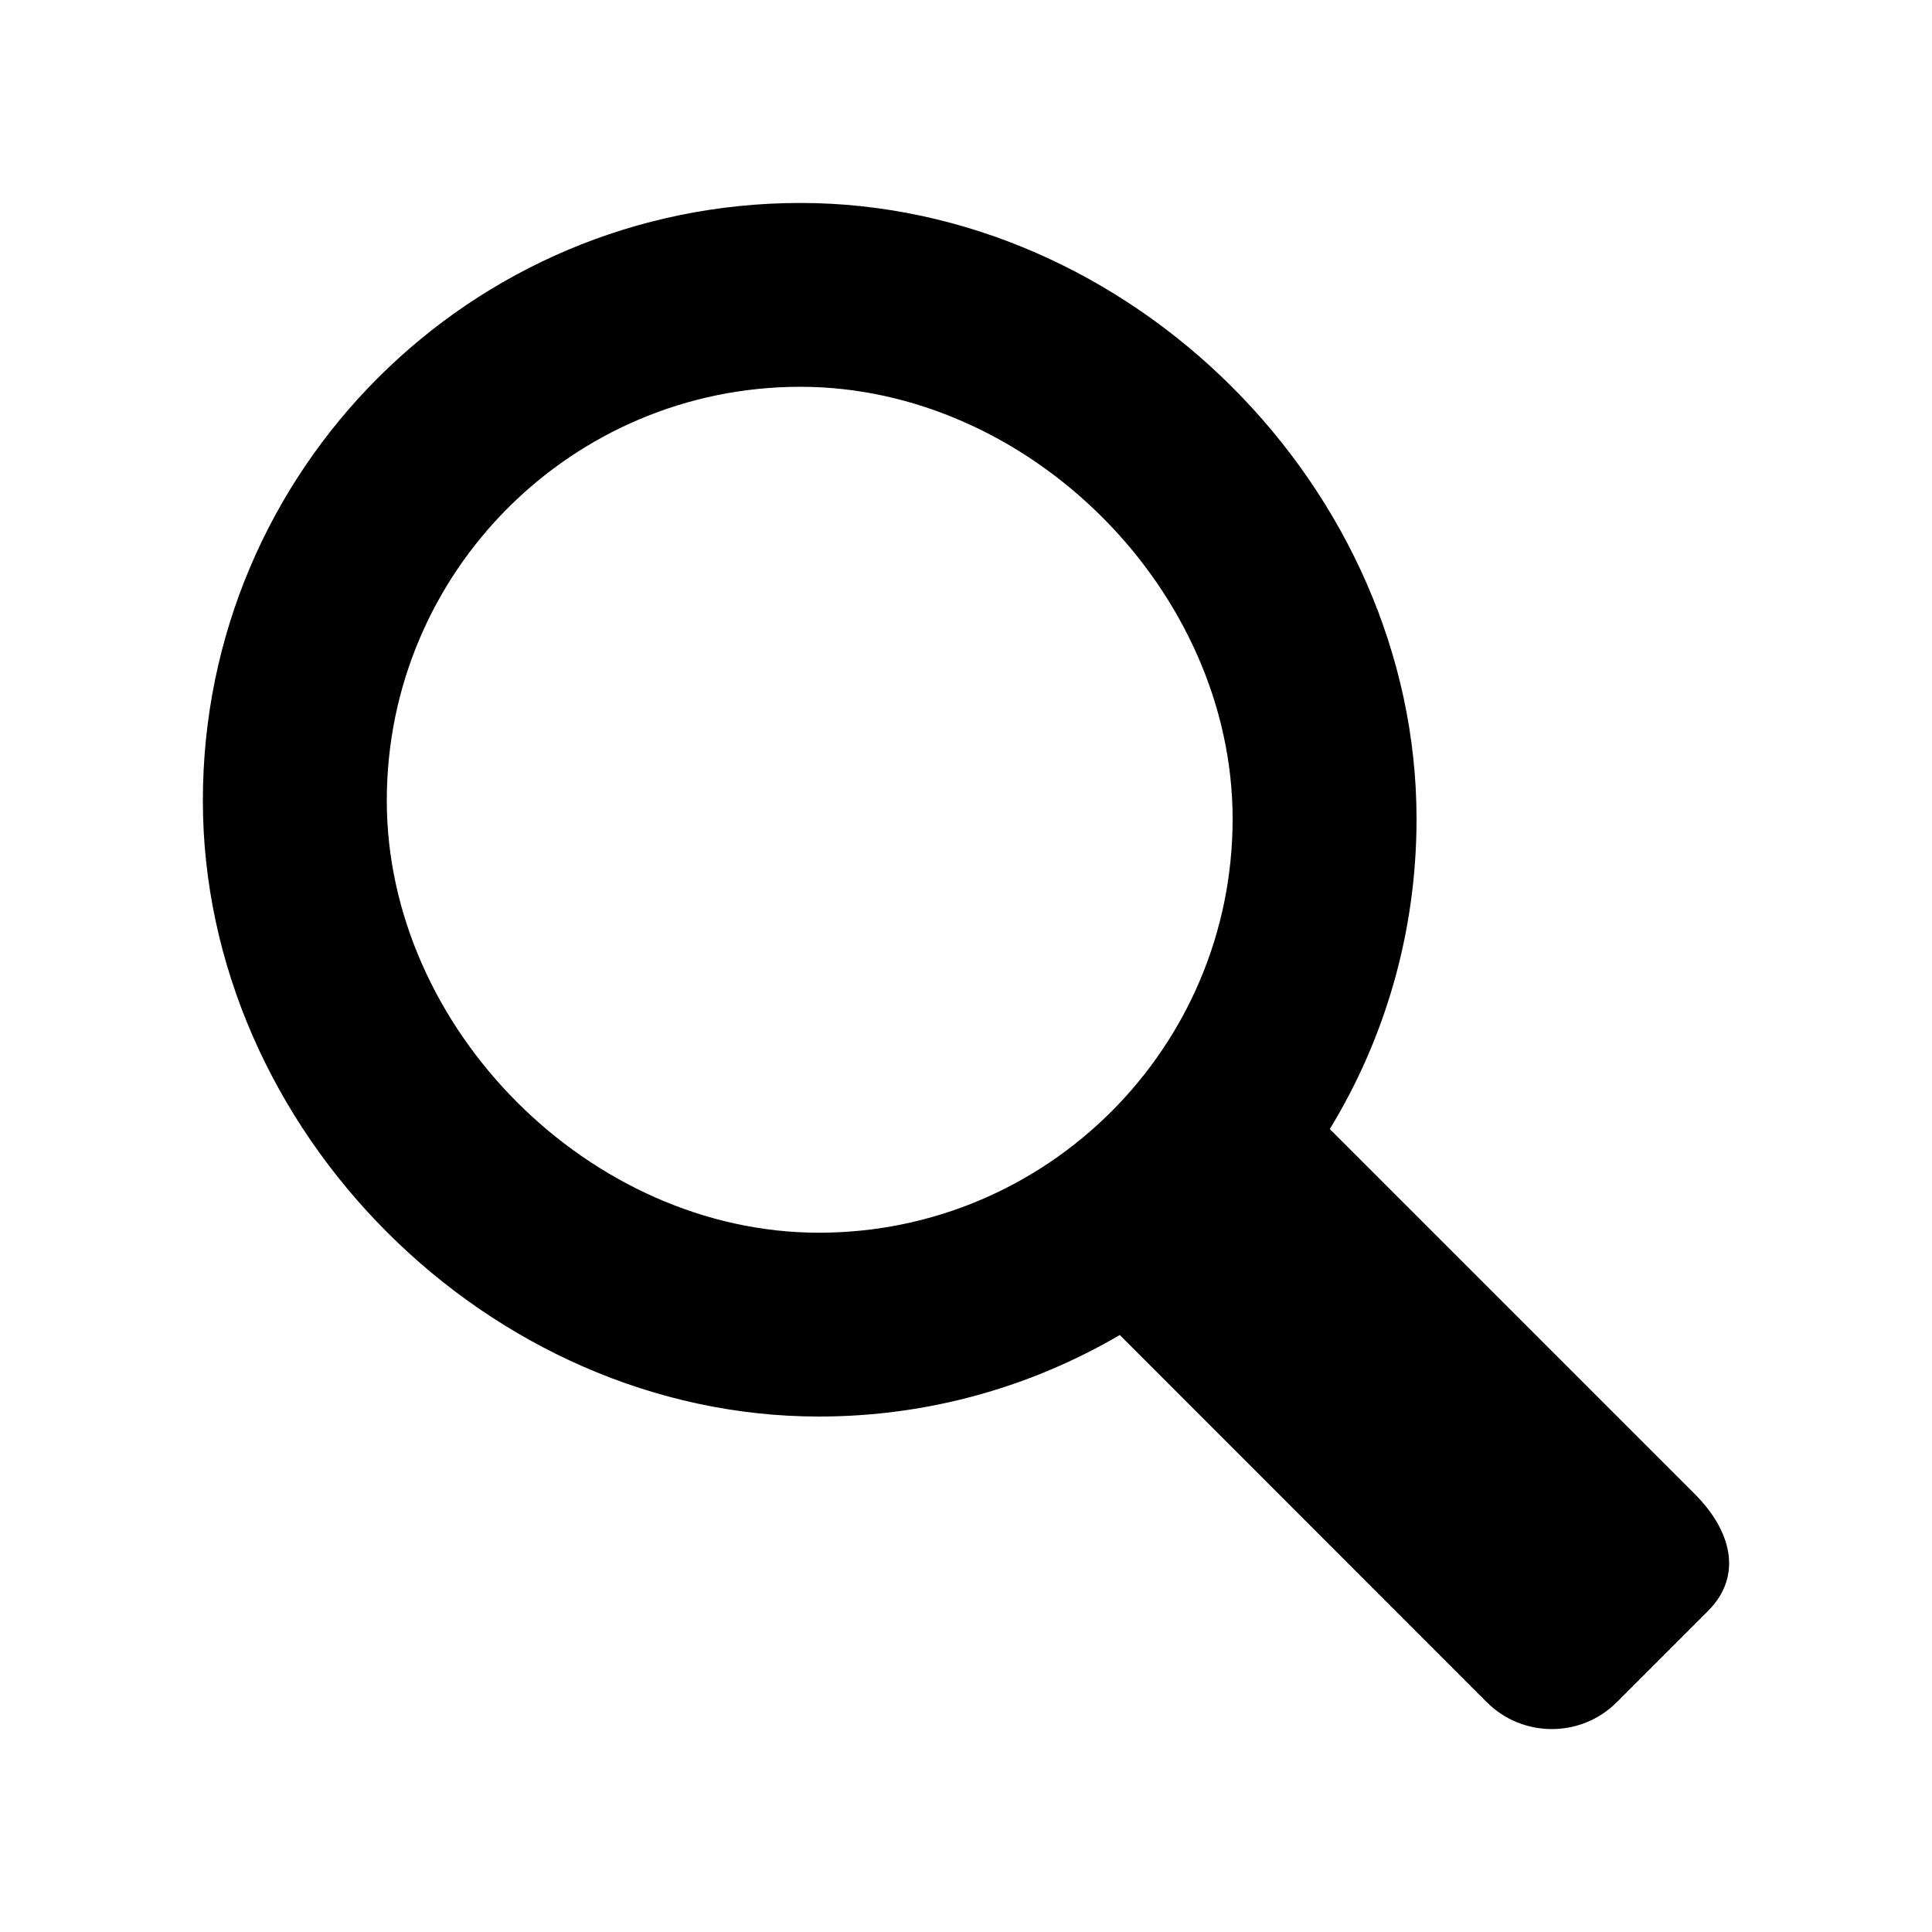
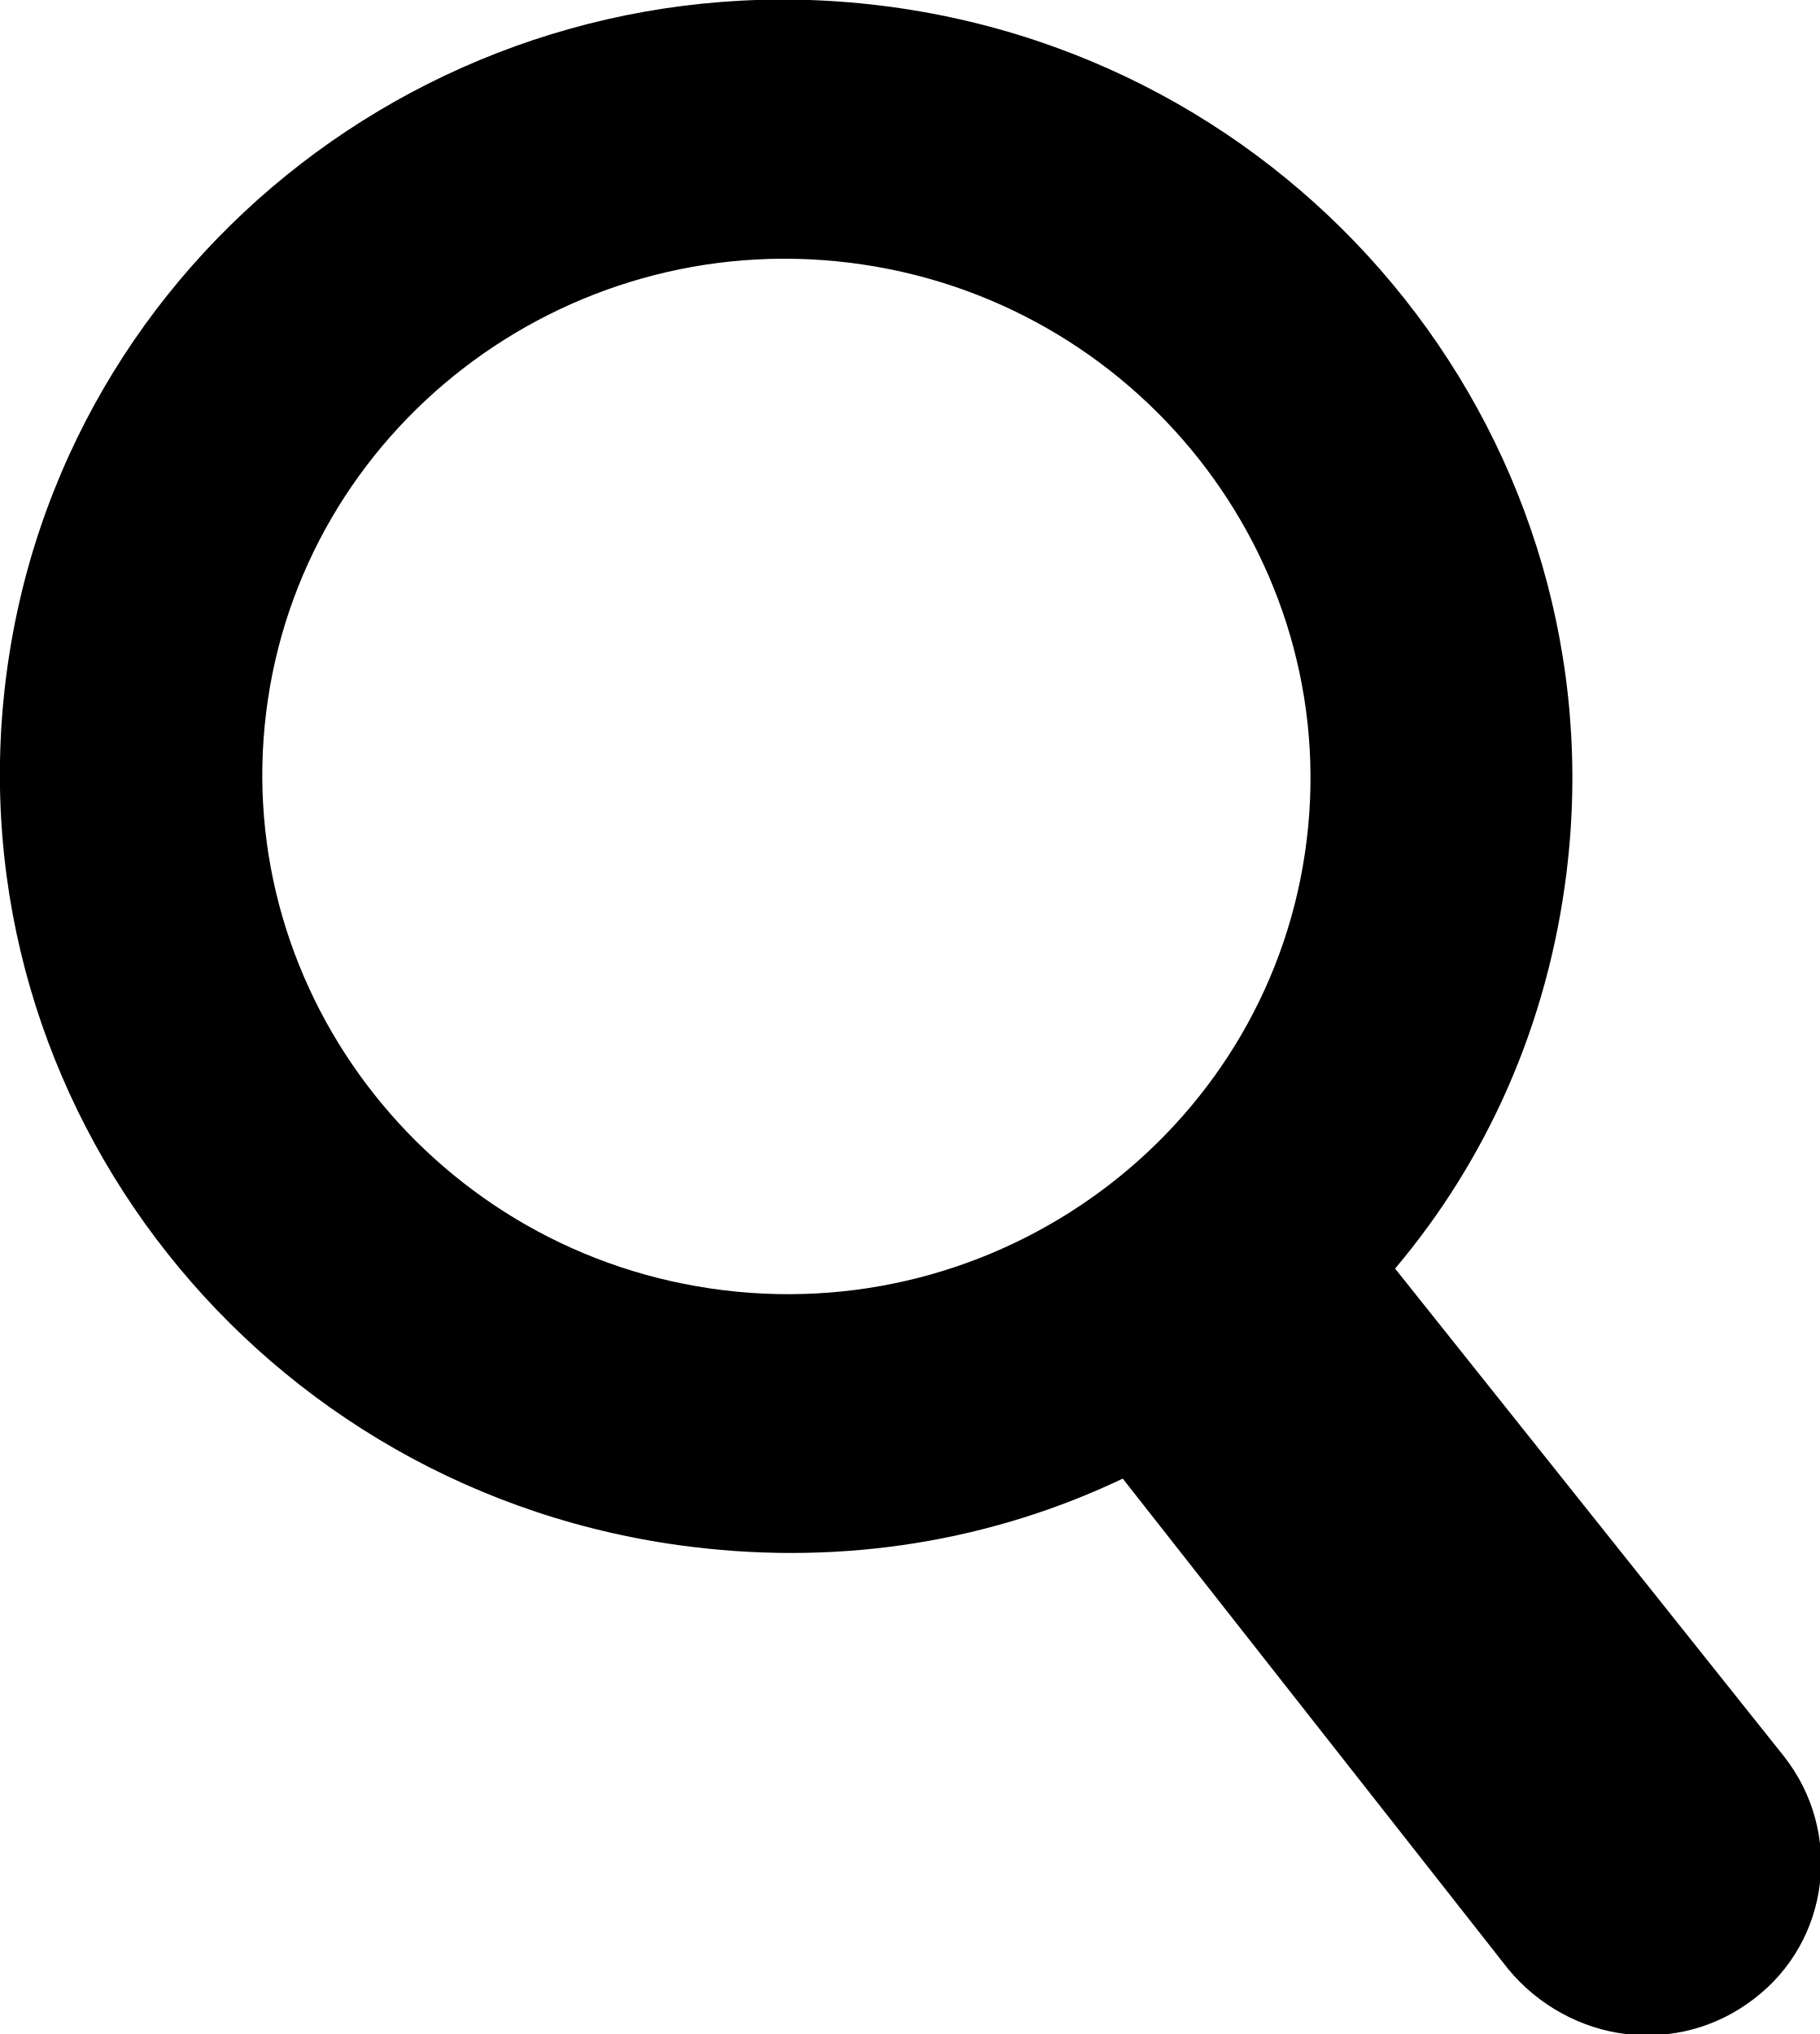
- <svg xmlns="http://www.w3.org/2000/svg" version="1.1" width="20" height="20" viewBox="0 0 20 20">
-   <path d="M17.545 15.467l-3.779-3.779c0.57-0.935 0.898-2.035 0.898-3.21 0-3.417-2.961-6.377-6.378-6.377s-6.186 2.769-6.186 6.186c0 3.416 2.961 6.377 6.377 6.377 1.137 0 2.2-0.309 3.115-0.844l3.799 3.801c0.372 0.371 0.975 0.371 1.346 0l0.943-0.943c0.371-0.371 0.236-0.84-0.135-1.211zM4.004 8.287c0-2.366 1.917-4.283 4.282-4.283s4.474 2.107 4.474 4.474c0 2.365-1.918 4.283-4.283 4.283s-4.473-2.109-4.473-4.474z" />
+ <svg xmlns="http://www.w3.org/2000/svg" width="17px" height="19px" viewBox="0 0 17 19" version="1.1">
+   <g id="Core-Templates---✔️" stroke="none" stroke-width="1" fill="" fill-rule="evenodd">
+     <g id="404---Image" transform="translate(-1228, -531)" fill="">
+       <g id="Search" transform="translate(151, 500)">
+         <path d="M1085.227,31.052 C1089.252,31.546 1092.122,35.172 1091.634,39.146 C1091.459,40.571 1090.89,41.833 1090.032,42.85 L1093.662,47.403 C1094.221,48.11 1094.096,49.131 1093.384,49.672 C1093.032,49.943 1092.605,50.052 1092.178,49.999 C1091.779,49.95 1091.371,49.739 1091.086,49.39 L1087.488,44.812 C1086.281,45.387 1084.902,45.627 1083.459,45.449 C1079.434,44.955 1076.565,41.33 1077.053,37.355 C1077.541,33.381 1081.202,30.558 1085.227,31.052 Z M1083.757,43.052 C1086.434,43.381 1088.882,41.493 1089.206,38.85 C1089.531,36.207 1087.612,33.783 1084.935,33.454 C1082.258,33.125 1079.81,35.013 1079.486,37.657 C1079.161,40.3 1081.08,42.724 1083.757,43.052 Z" id="Combined-Shape" />
+       </g>
+     </g>
+   </g>
</svg>
